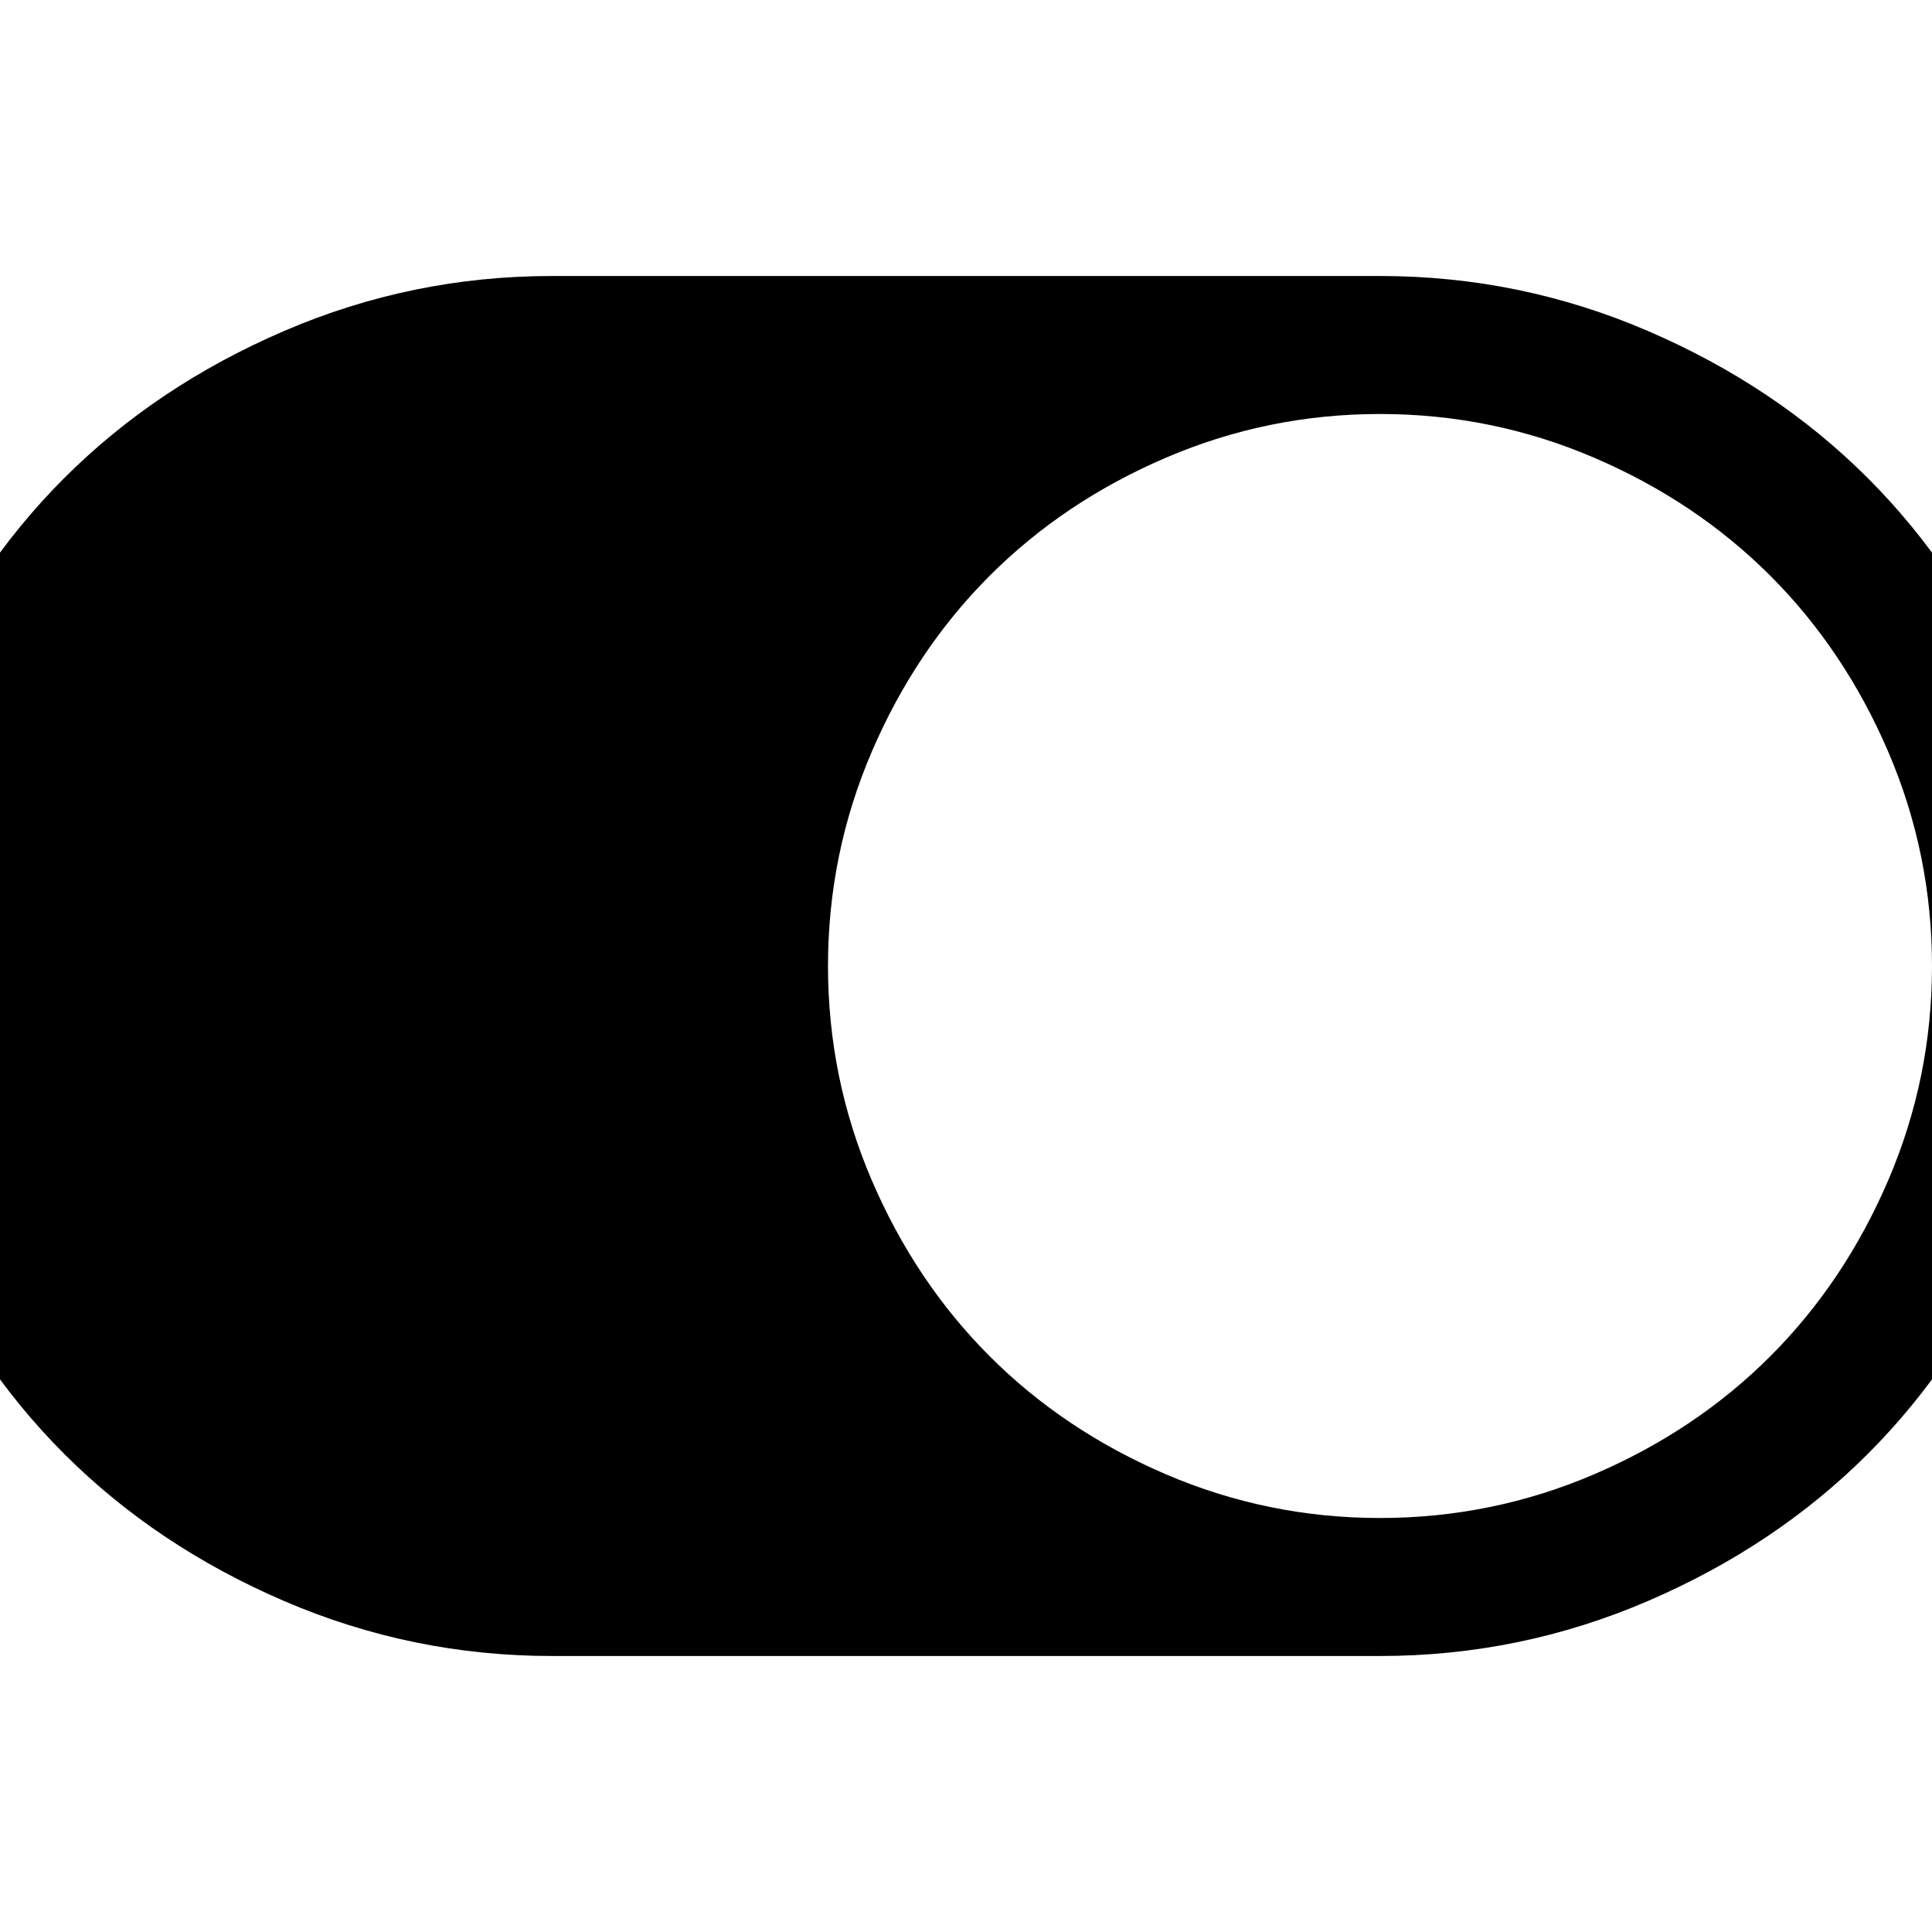
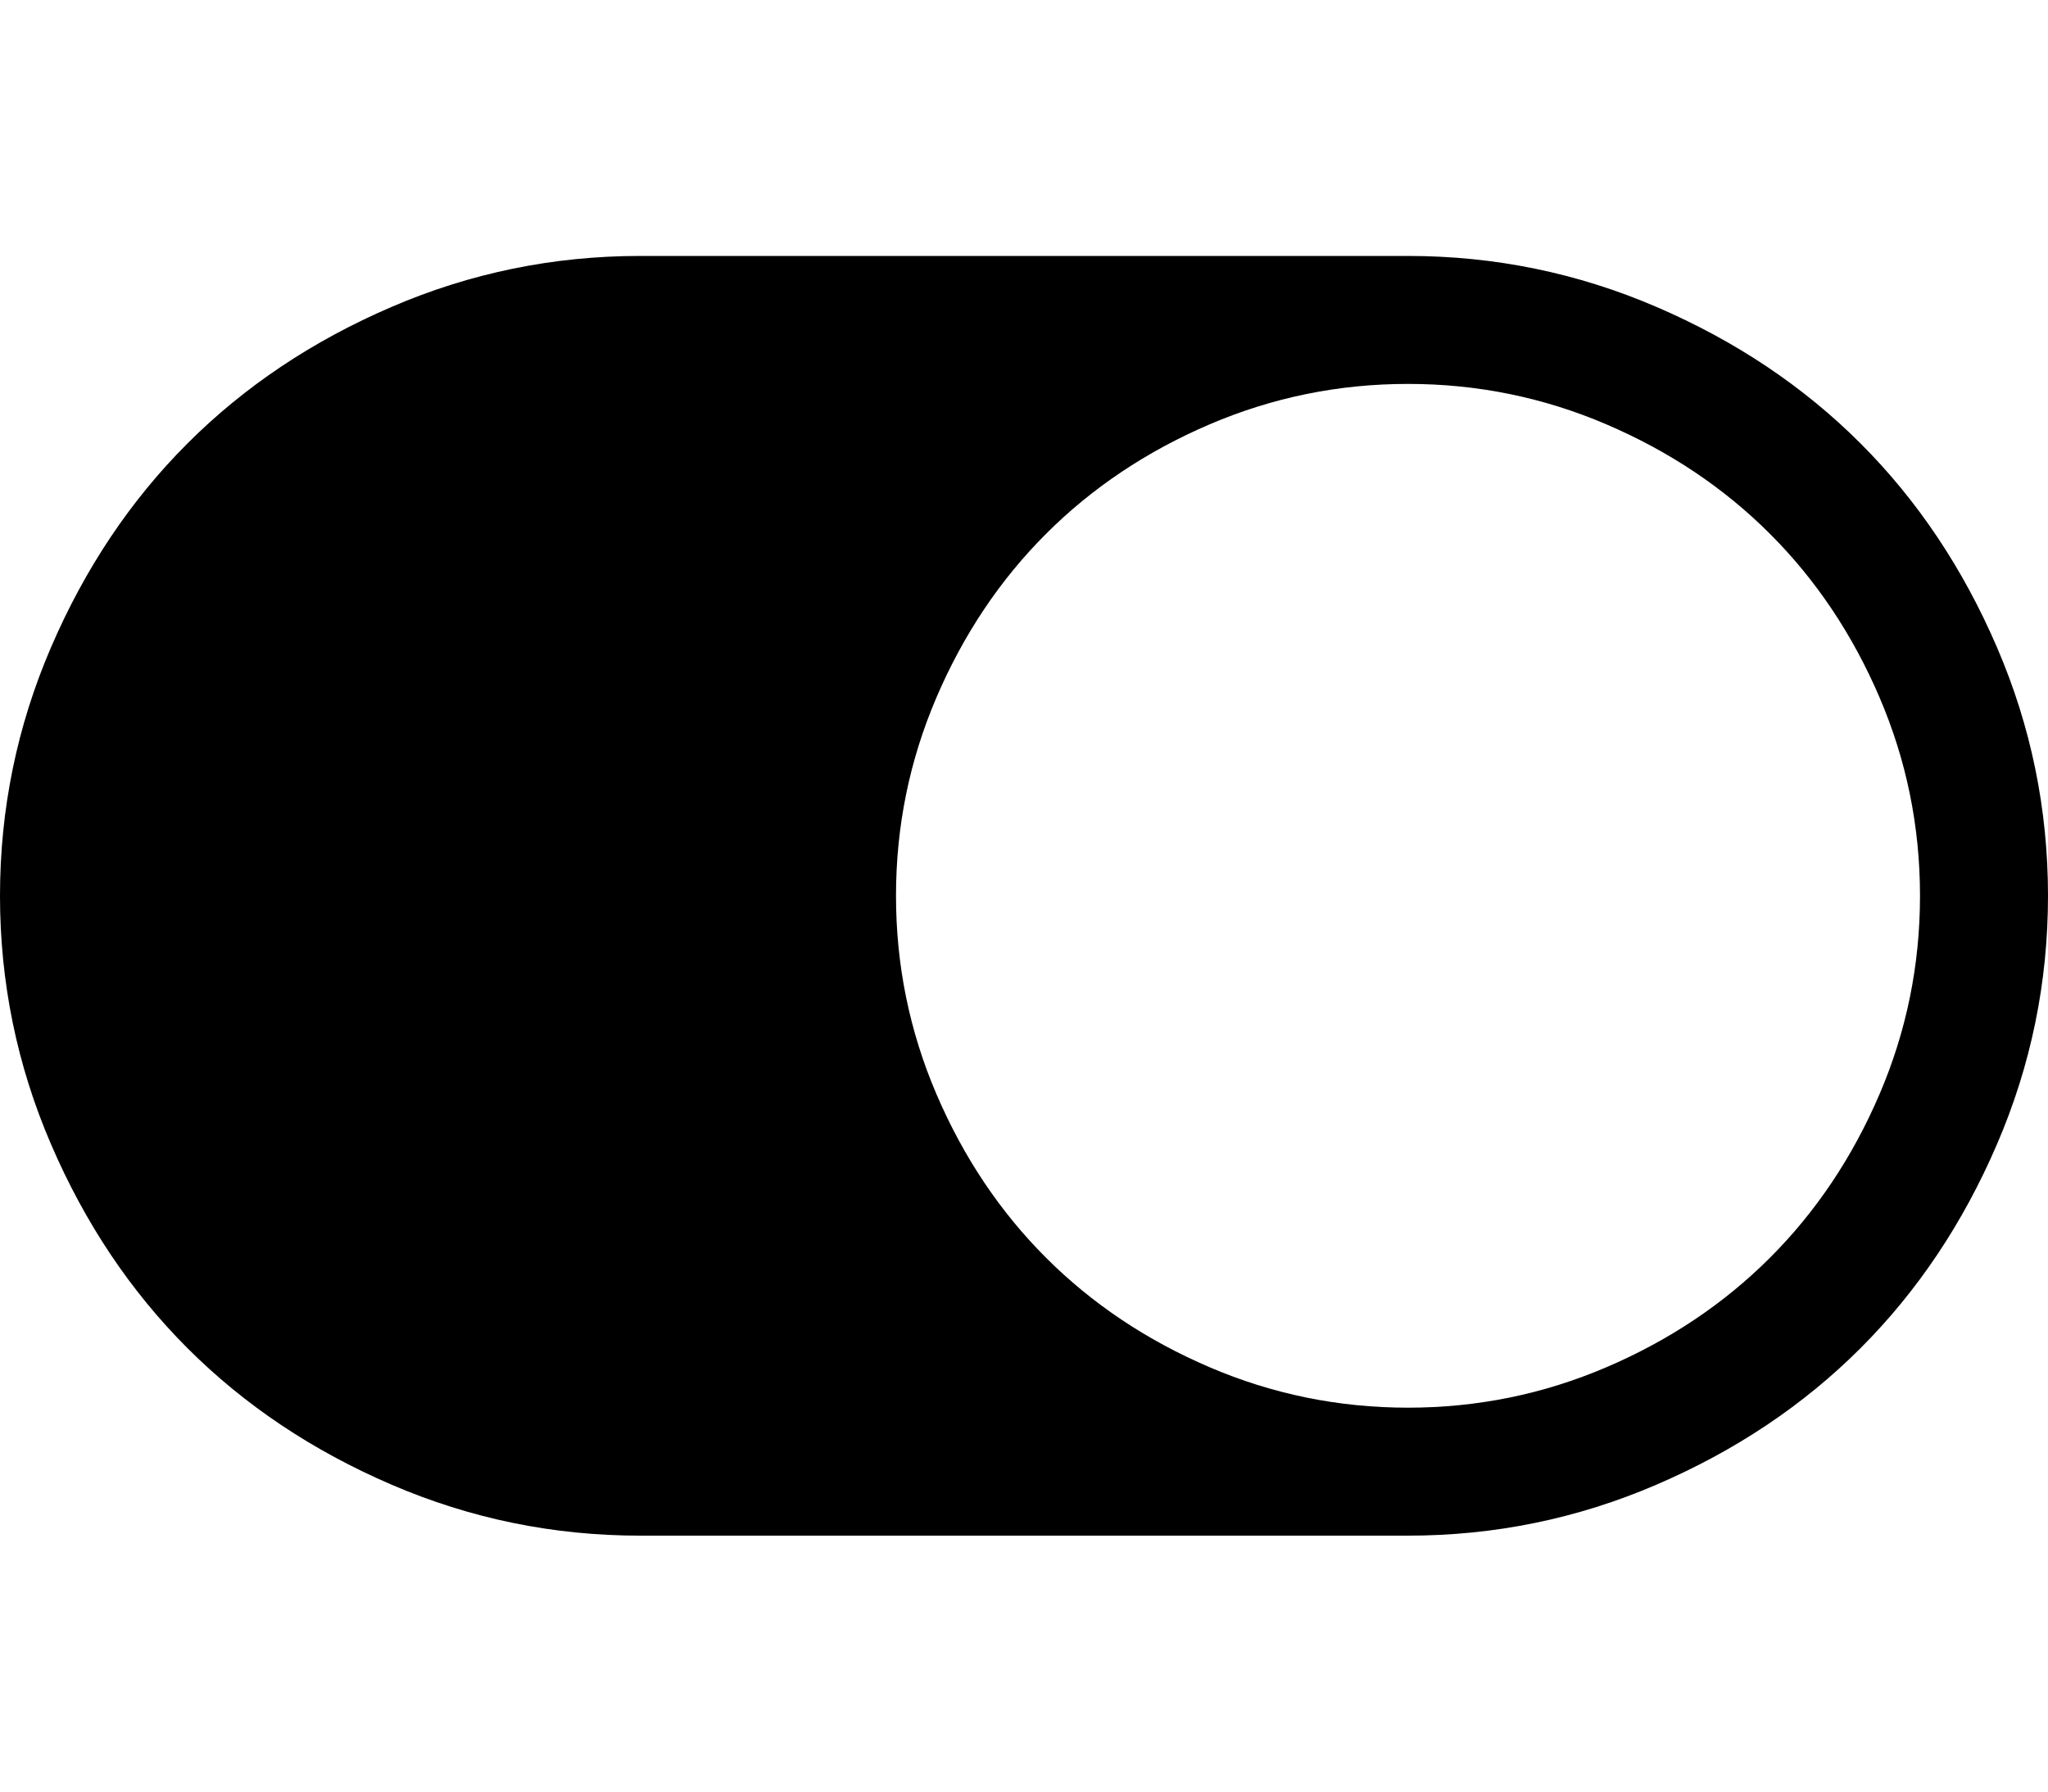
- <svg xmlns="http://www.w3.org/2000/svg" width="1792" height="1792" viewBox="0 0 1792 1792">
-   <path d="M-128 896q0-130 51-248.5t136.5-204 204-136.5 248.5-51h768q130 0 248.5 51t204 136.5 136.5 204 51 248.5-51 248.5-136.5 204-204 136.5-248.5 51h-768q-130 0-248.5-51t-204-136.5-136.5-204-51-248.5zm1408 512q104 0 198.5-40.5t163.5-109.5 109.5-163.5 40.5-198.5-40.5-198.5-109.5-163.5-163.5-109.5-198.5-40.5-198.5 40.5-163.5 109.5-109.5 163.5-40.5 198.5 40.5 198.5 109.5 163.5 163.5 109.5 198.5 40.5z" />
+ <svg xmlns="http://www.w3.org/2000/svg" width="2048" height="1792" viewBox="0 0 2048 1792">
+   <path d="M0 896q0-130 51-248.5t136.5-204 204-136.5 248.5-51h768q130 0 248.5 51t204 136.5 136.5 204 51 248.5-51 248.5-136.5 204-204 136.5-248.5 51h-768q-130 0-248.5-51t-204-136.5-136.5-204-51-248.5zm1408 512q104 0 198.5-40.5t163.5-109.5 109.5-163.5 40.5-198.5-40.5-198.5-109.5-163.5-163.5-109.5-198.5-40.5-198.5 40.5-163.5 109.5-109.5 163.5-40.5 198.5 40.5 198.5 109.5 163.5 163.5 109.5 198.5 40.5z" />
</svg>
